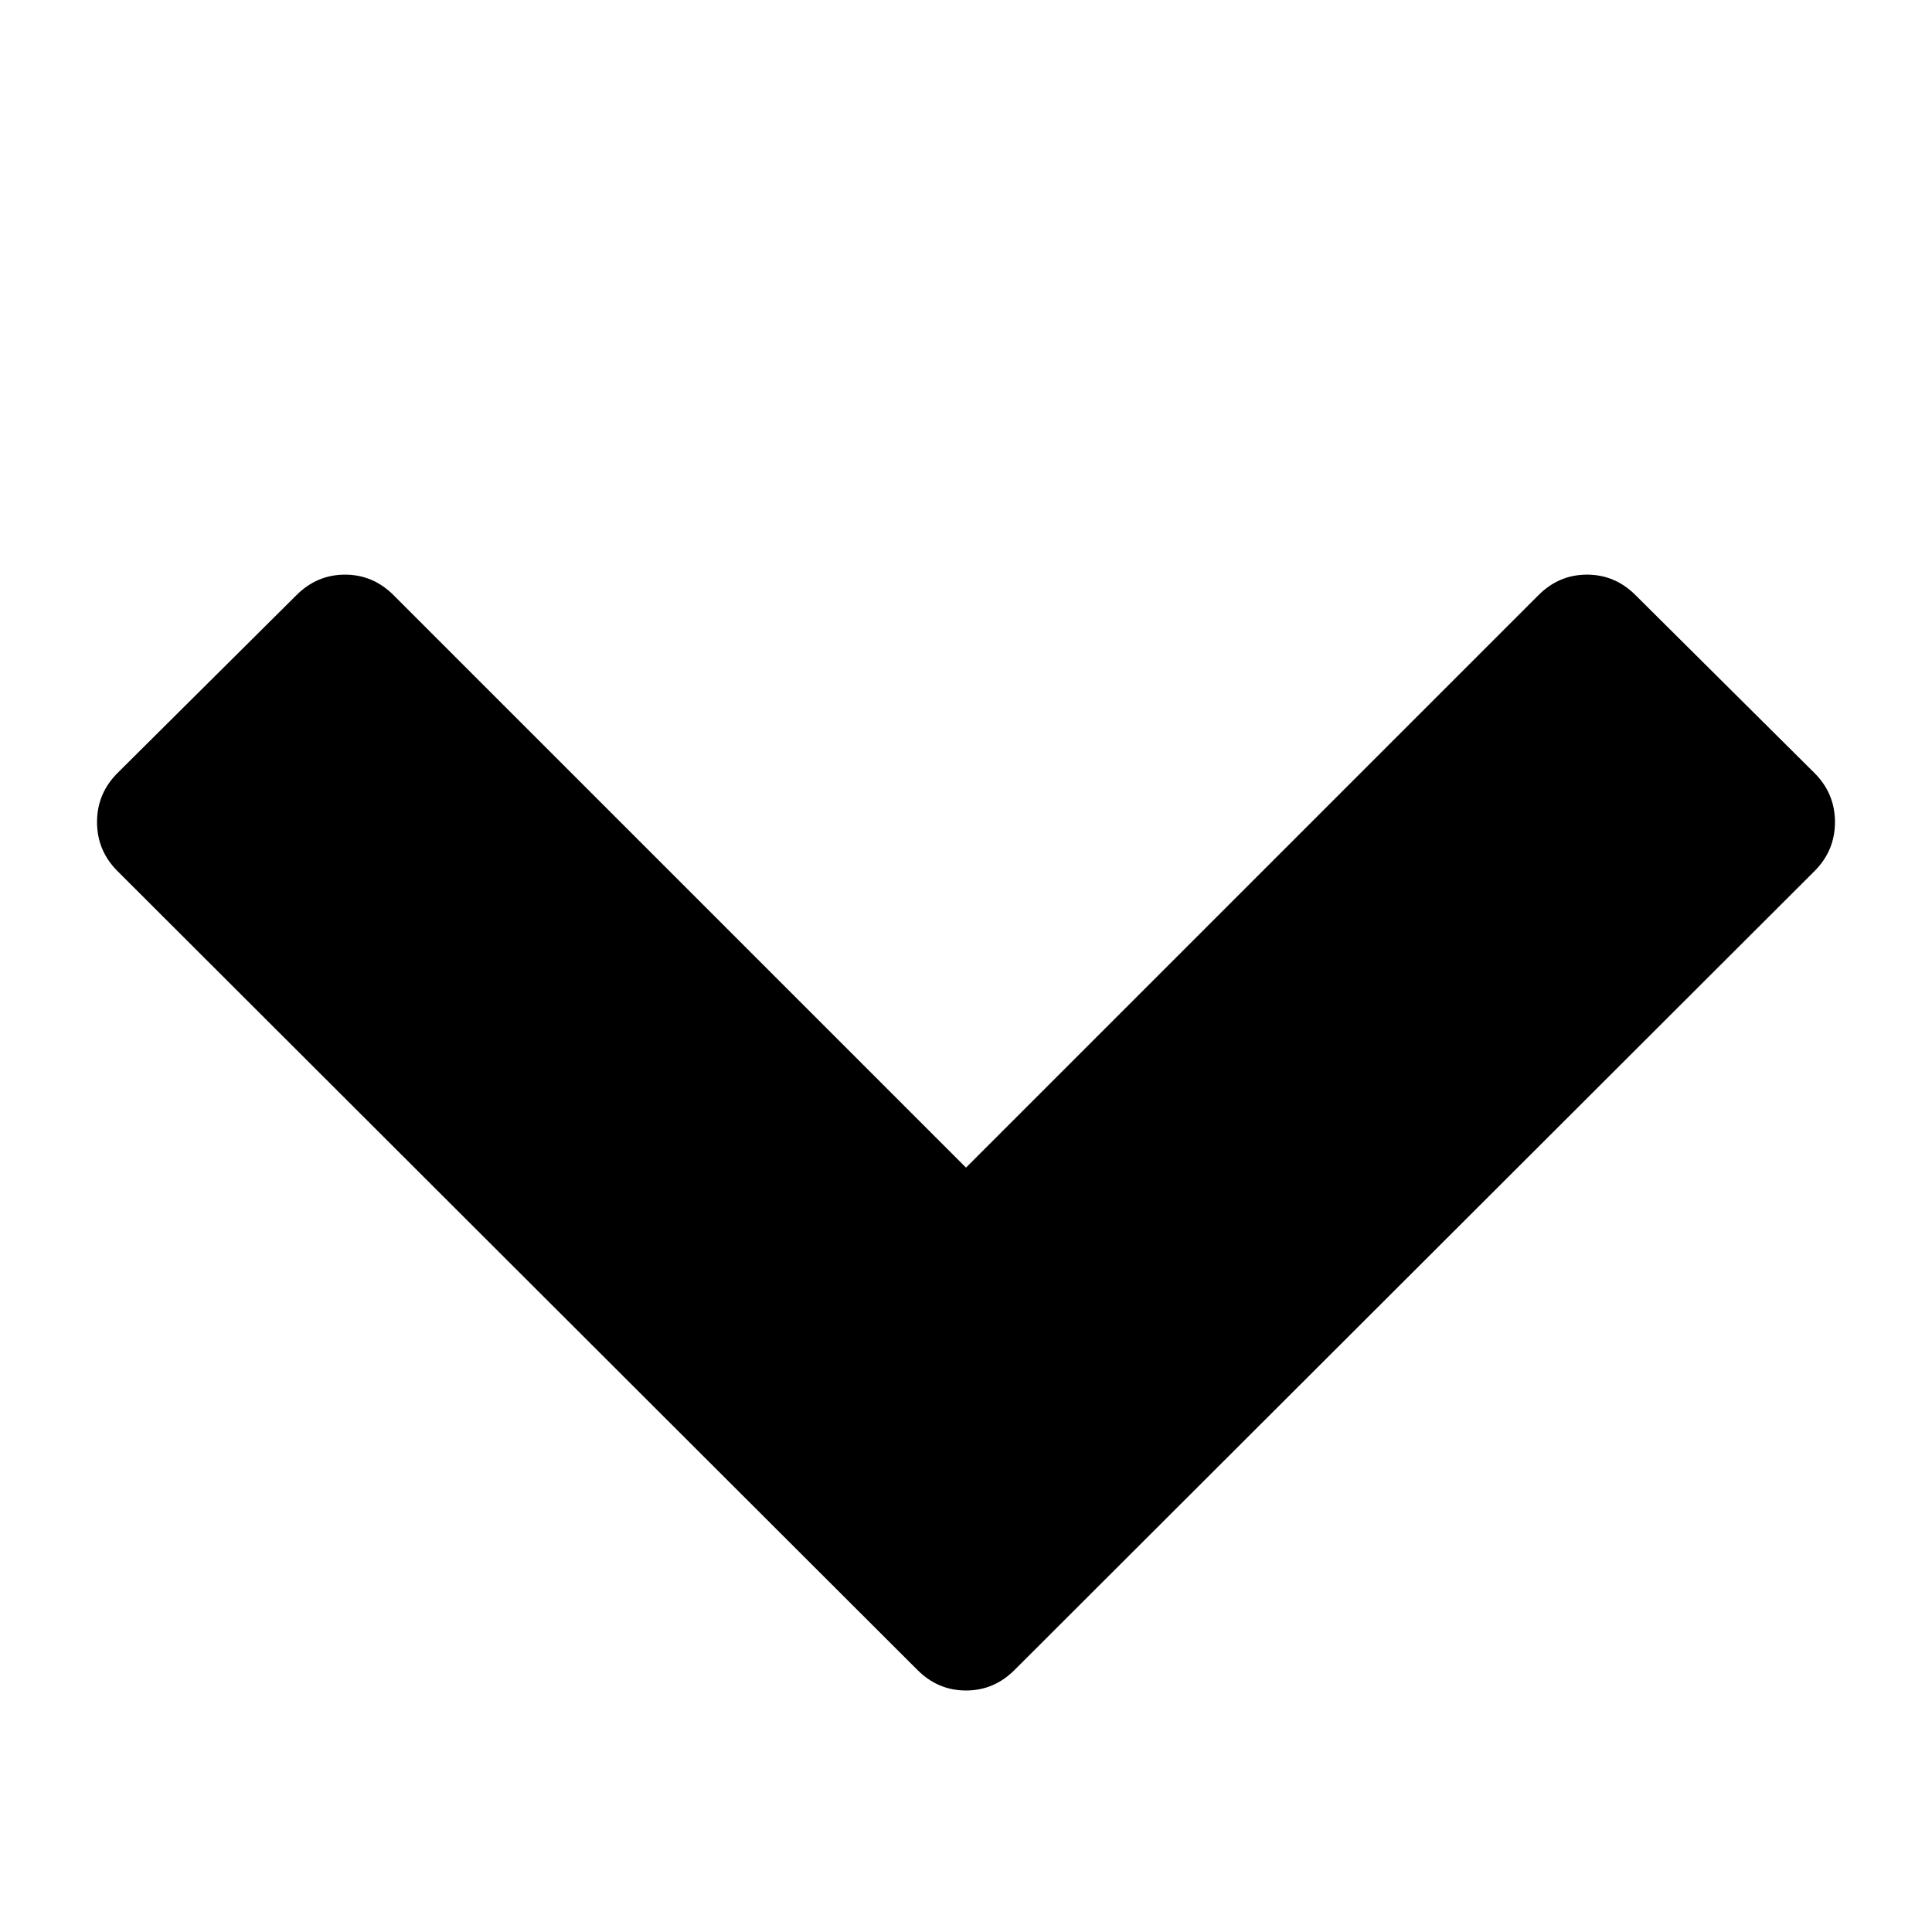
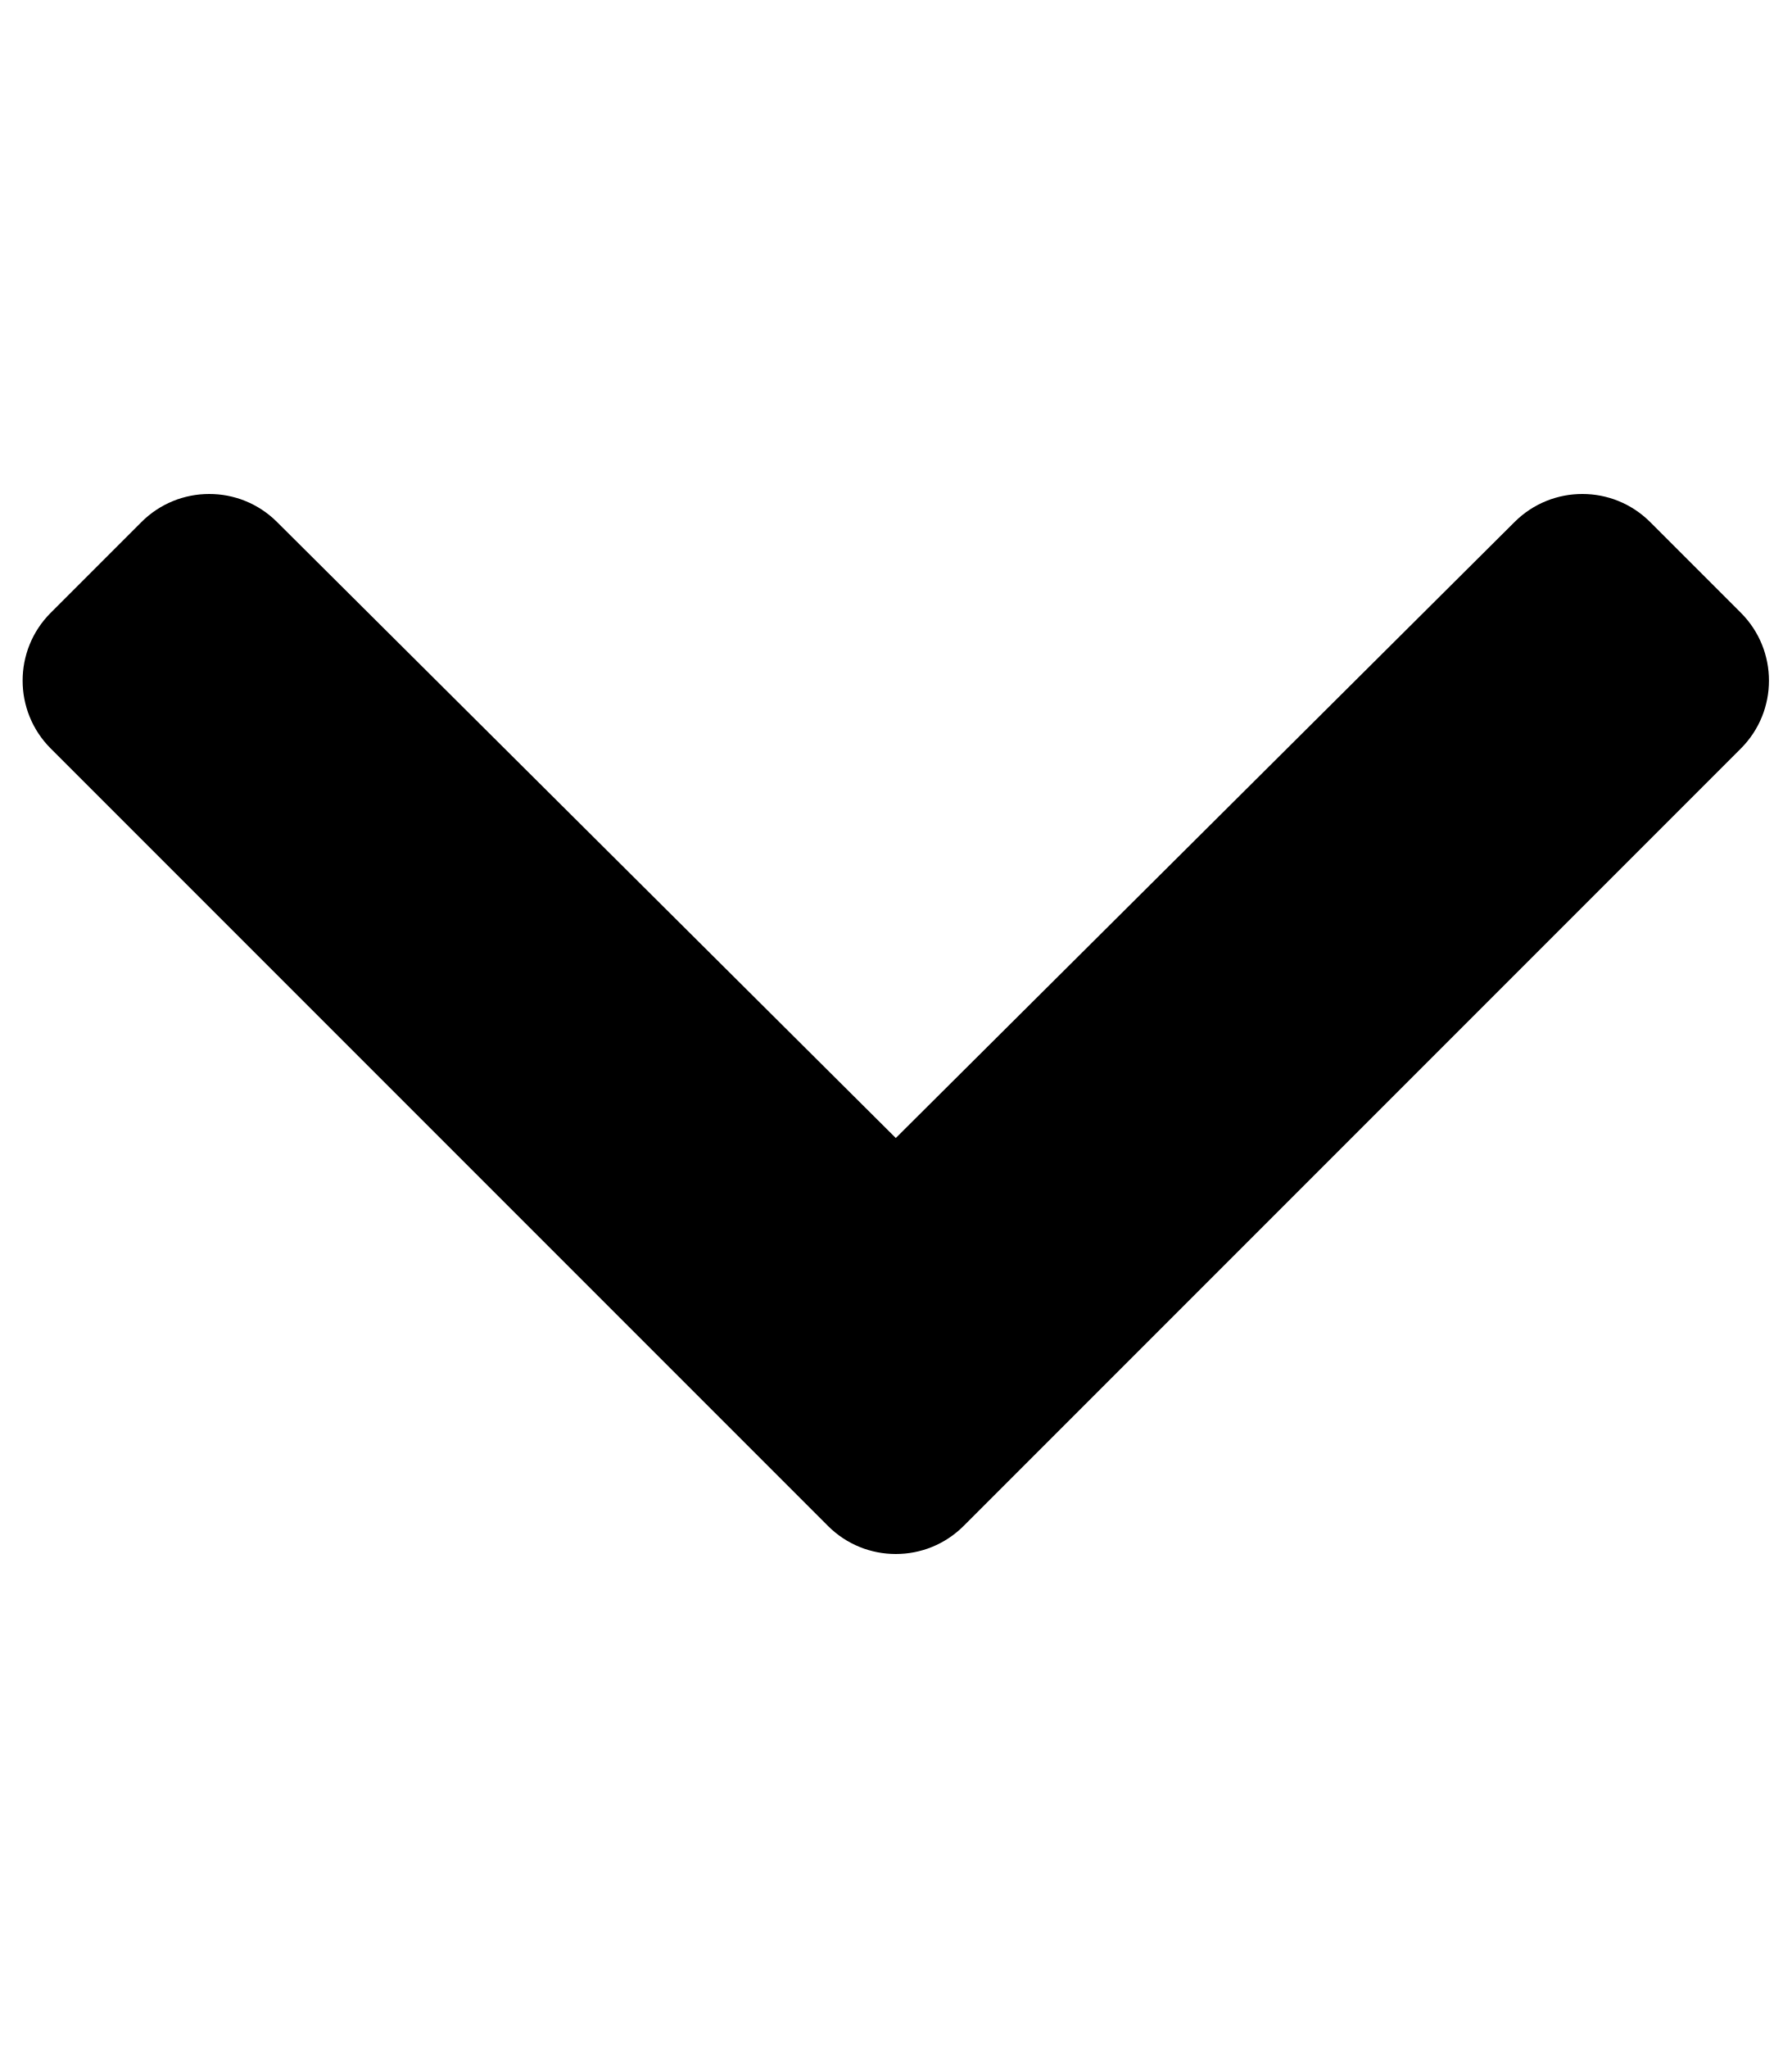
- <svg xmlns="http://www.w3.org/2000/svg" width="1792" height="1792" viewBox="0 0 1792 1792">
-   <path d="M1683 808l-742 741q-19 19-45 19t-45-19L109 808q-19-19-19-45.5t19-45.5l166-165q19-19 45-19t45 19l531 531 531-531q19-19 45-19t45 19l166 165q19 19 19 45.5t-19 45.5z" />
+ <svg xmlns="http://www.w3.org/2000/svg" viewBox="0 0 448 512">
+   <path d="M207.029 381.476L12.686 187.132c-9.373-9.373-9.373-24.569 0-33.941l22.667-22.667c9.357-9.357 24.522-9.375 33.901-.04L224 284.505l154.745-154.021c9.379-9.335 24.544-9.317 33.901.04l22.667 22.667c9.373 9.373 9.373 24.569 0 33.941L240.971 381.476c-9.373 9.372-24.569 9.372-33.942 0z" />
</svg>
